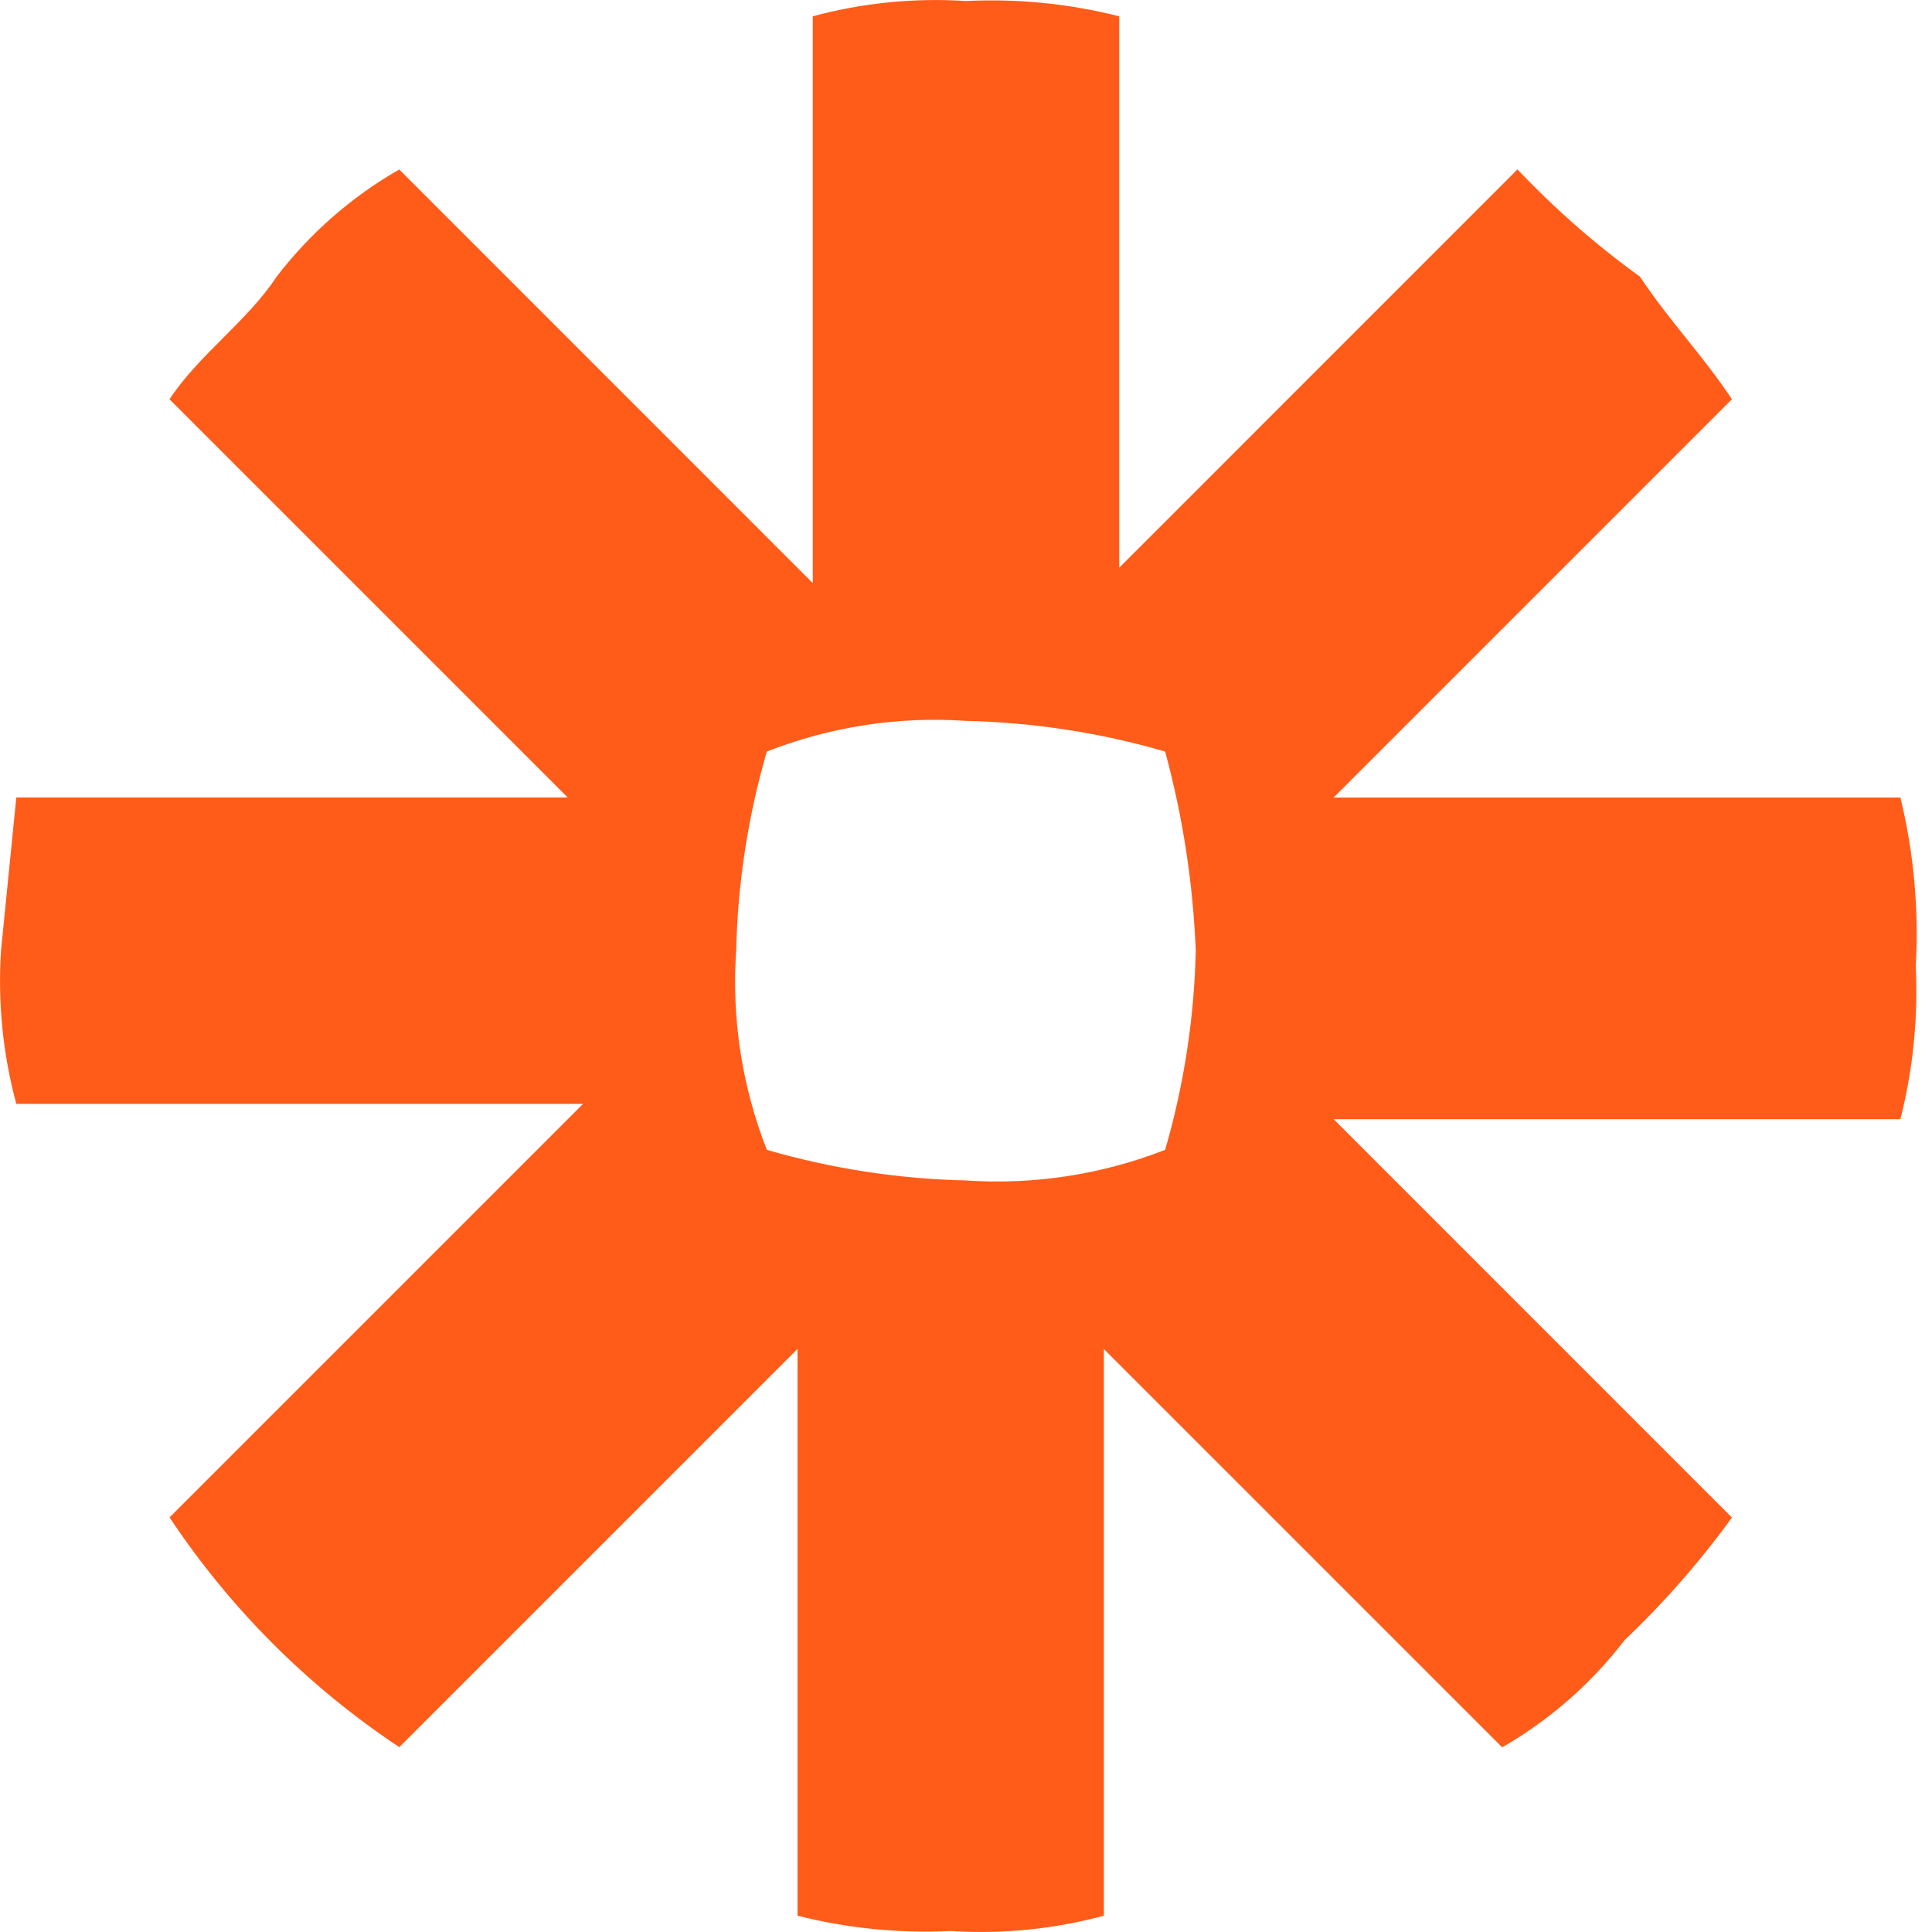
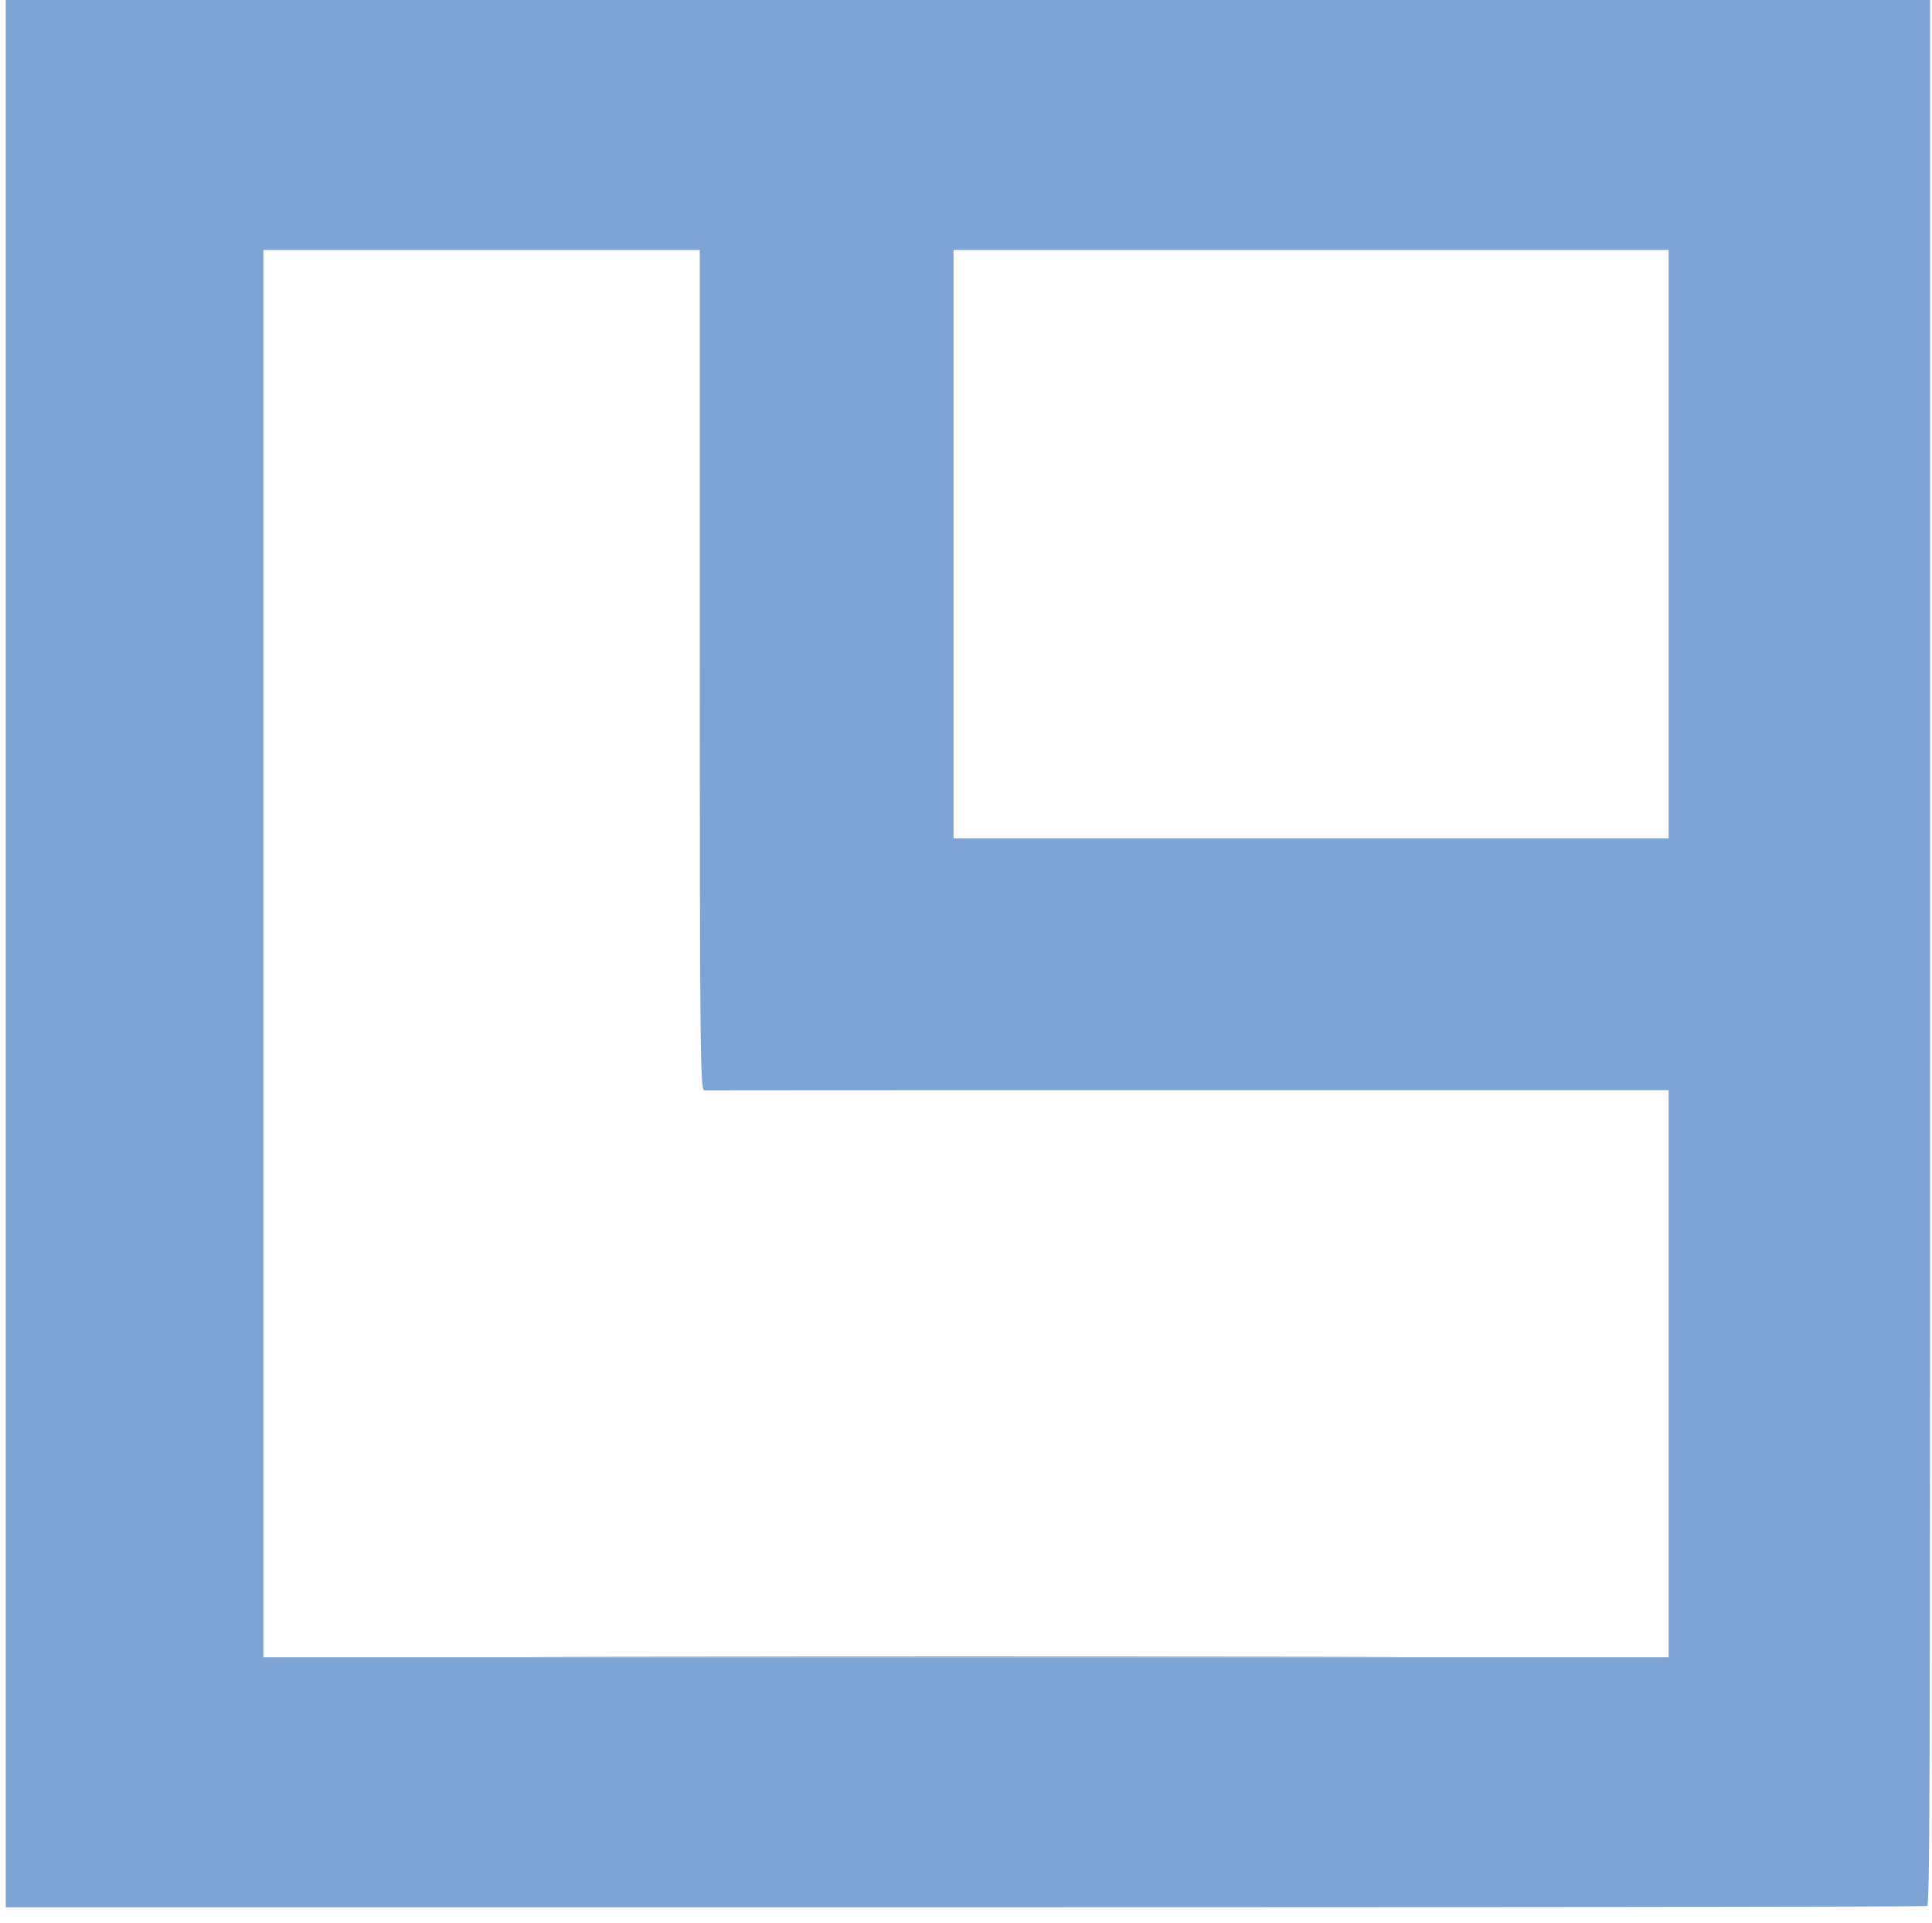
- <svg xmlns="http://www.w3.org/2000/svg" width="25" height="25" fill="none">
-   <path fill="#FF4A00" d="M24.591 10.32h-7.334l5.154-5.154c-.397-.595-.793-.991-1.19-1.586a11.335 11.335 0 0 1-1.585-1.388l-5.153 5.154V.211A6.739 6.739 0 0 0 12.5.013a6.105 6.105 0 0 0-1.983.198v7.334L5.166 2.193A5.352 5.352 0 0 0 3.58 3.58c-.396.595-.99.991-1.387 1.586l5.153 5.153H.211l-.198 1.983a6.105 6.105 0 0 0 .198 1.982h7.334l-5.351 5.351a10.623 10.623 0 0 0 2.973 2.973l5.153-5.153v7.334c.647.164 1.316.23 1.982.198a6.106 6.106 0 0 0 1.982-.198v-7.333l5.154 5.154a5.352 5.352 0 0 0 1.585-1.388c.51-.484.975-1.015 1.388-1.585l-5.154-5.155h7.334c.164-.647.231-1.315.199-1.982a7.432 7.432 0 0 0-.199-2.18Zm-9.118 1.982a10.05 10.05 0 0 1-.396 2.577c-.82.32-1.7.456-2.577.396a10.05 10.05 0 0 1-2.577-.396 5.947 5.947 0 0 1-.397-2.577c.02-.873.153-1.74.397-2.577.819-.322 1.699-.457 2.577-.397.872.02 1.739.153 2.577.397a11.6 11.6 0 0 1 .396 2.577Z" opacity=".9" />
+ <svg xmlns="http://www.w3.org/2000/svg" id="svg" width="400" height="397.945" viewBox="0, 0, 400,397.945" version="1.1">
+   <g id="svgg">
+     <path id="path0" d="M1.194 197.413 L 1.194 394.826 199.768 394.826 C 308.984 394.826,398.626 394.717,398.972 394.584 C 399.545 394.364,399.602 376.599,399.602 197.171 L 399.602 0.000 200.398 0.000 L 1.194 0.000 1.194 197.413 M144.882 138.209 C 144.887 216.845,144.983 225.817,145.816 225.706 C 145.955 225.687,190.935 225.672,245.771 225.672 L 345.473 225.672 345.473 284.378 L 345.473 343.085 200.000 343.085 L 54.527 343.085 54.527 197.413 L 54.527 51.741 99.701 51.741 L 144.876 51.741 144.882 138.209 M345.473 112.637 L 345.473 173.532 271.443 173.532 L 197.413 173.532 197.413 112.637 L 197.413 51.741 271.443 51.741 L 345.473 51.741 345.473 112.637 " stroke="none" fill="#7ca4d4" fill-rule="evenodd" />
+     <path id="path1" d="M127.032 342.985 C 167.019 343.041,232.572 343.041,272.704 342.985 C 312.836 342.929,280.119 342.883,200.000 342.883 C 119.881 342.883,87.045 342.929,127.032 342.985 " stroke="none" fill="#80a4d4" fill-rule="evenodd" />
+   </g>
</svg>
